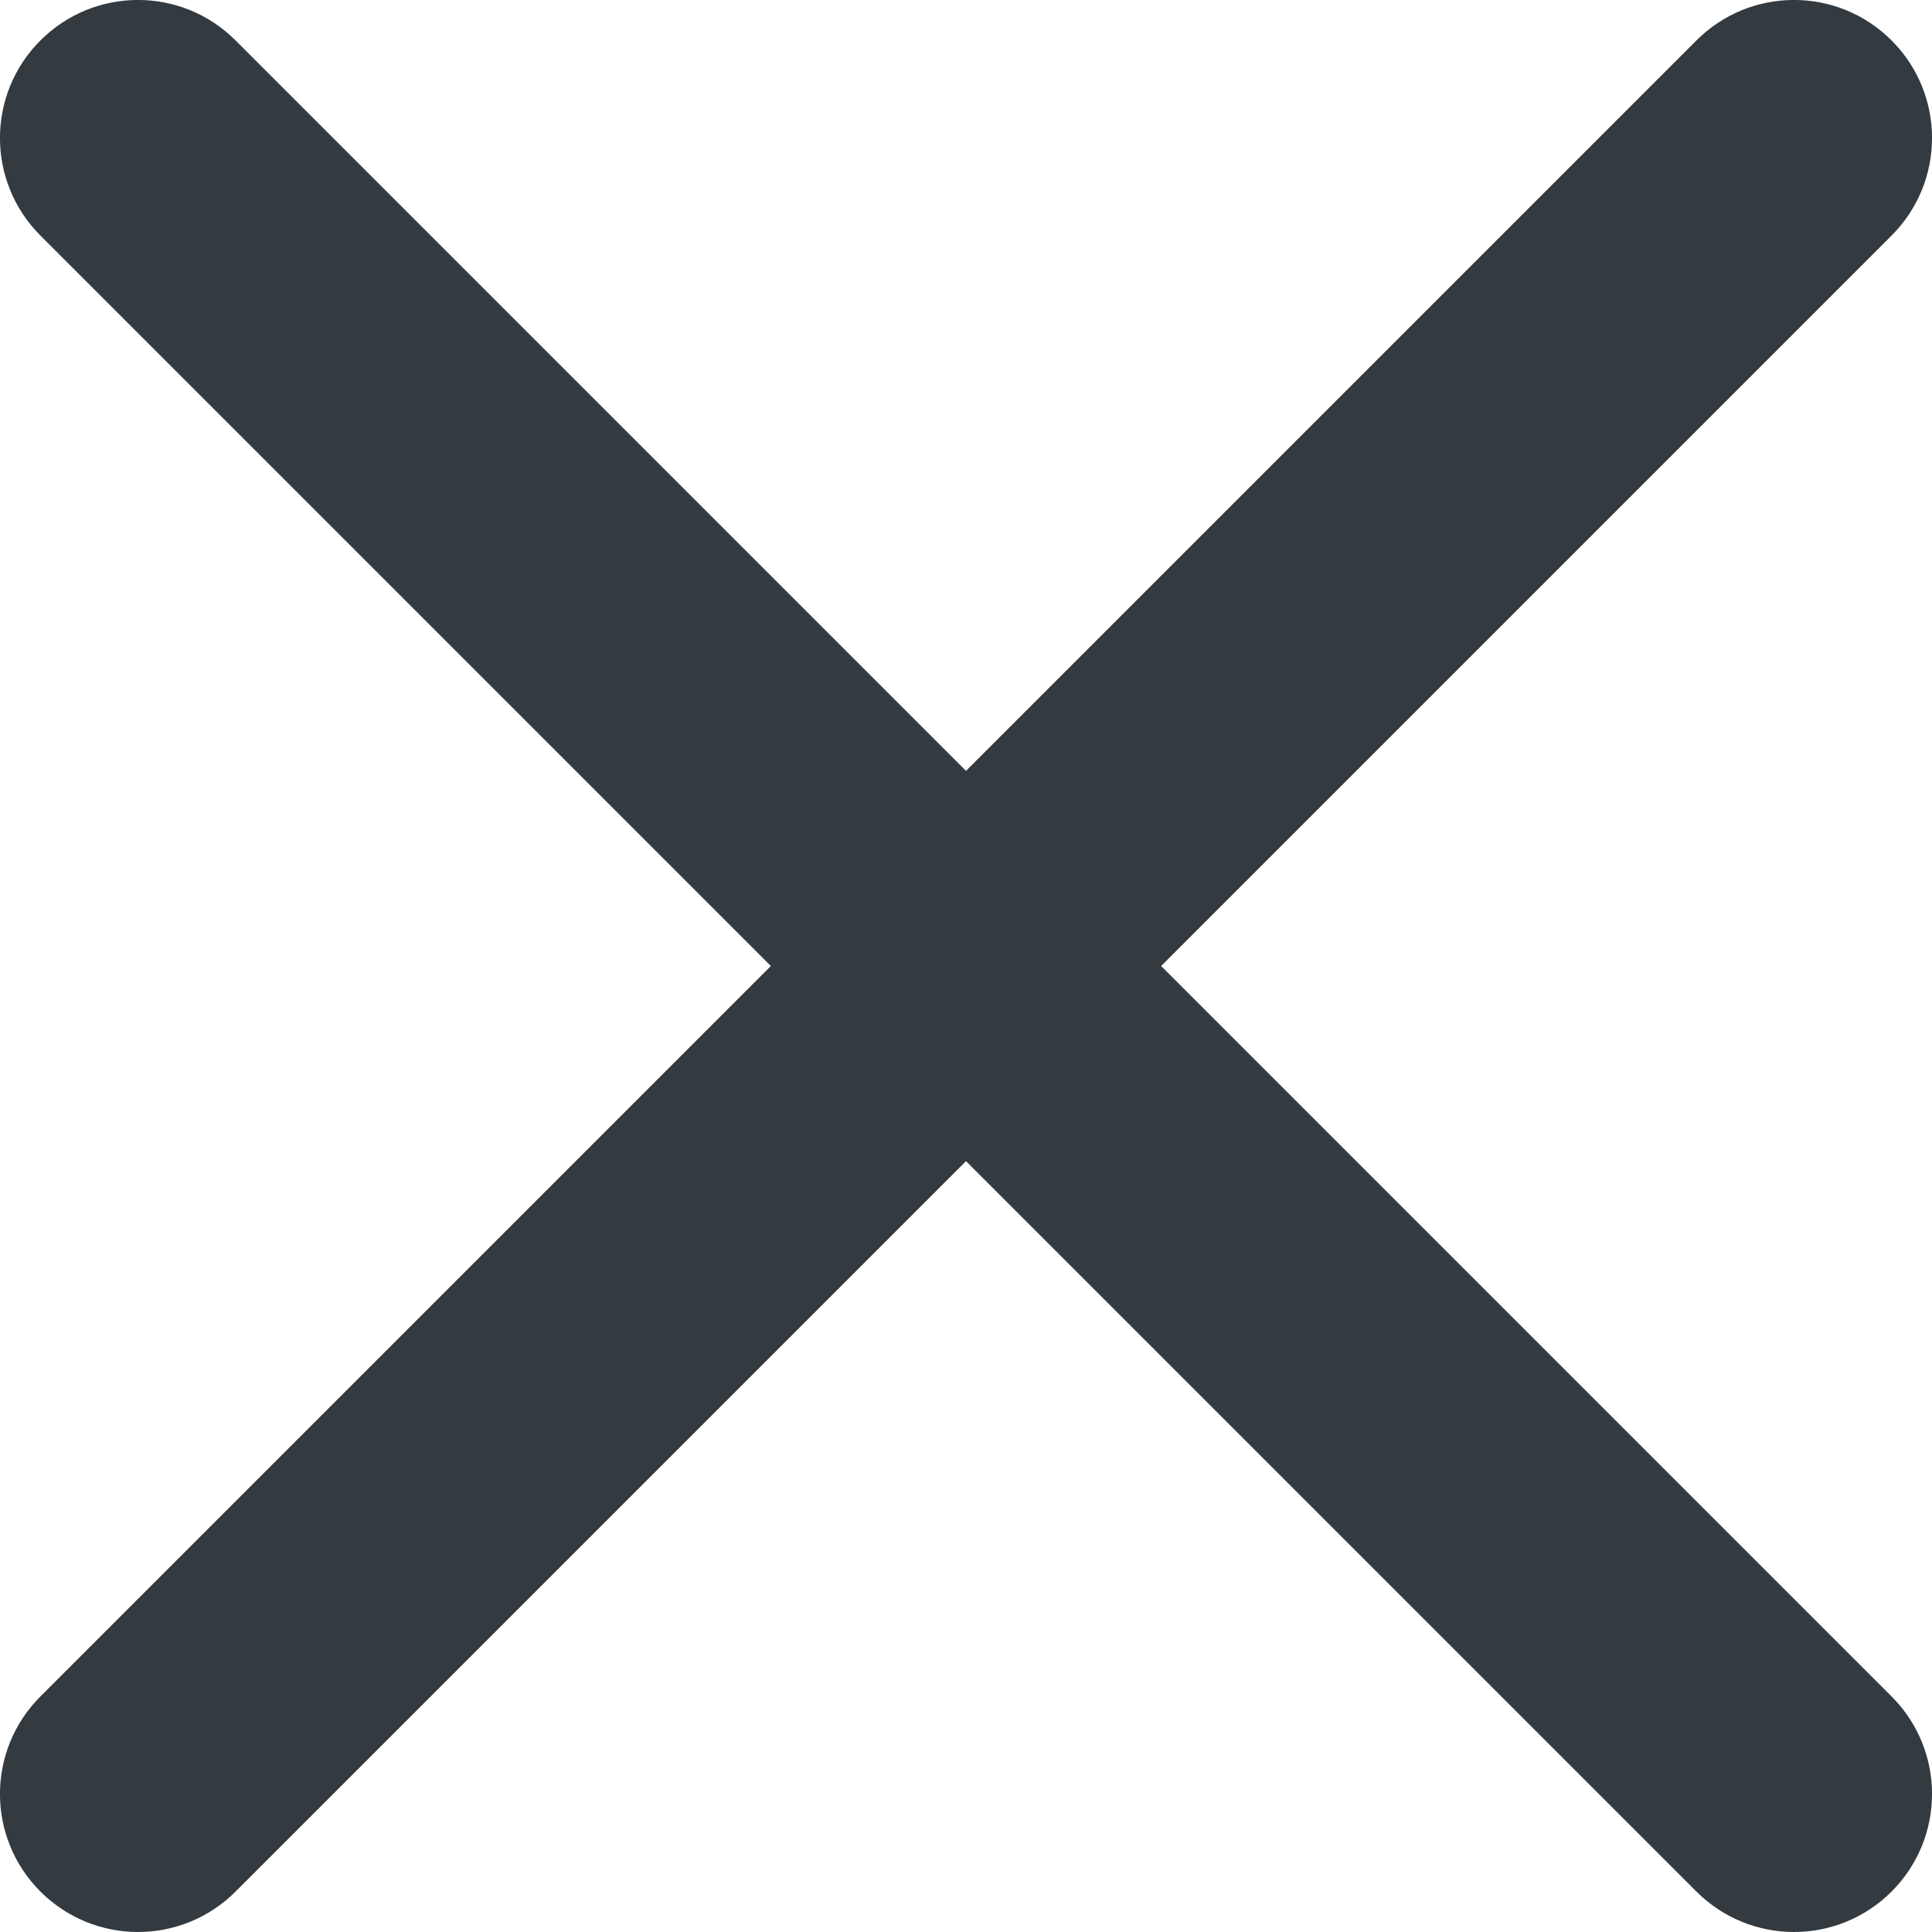
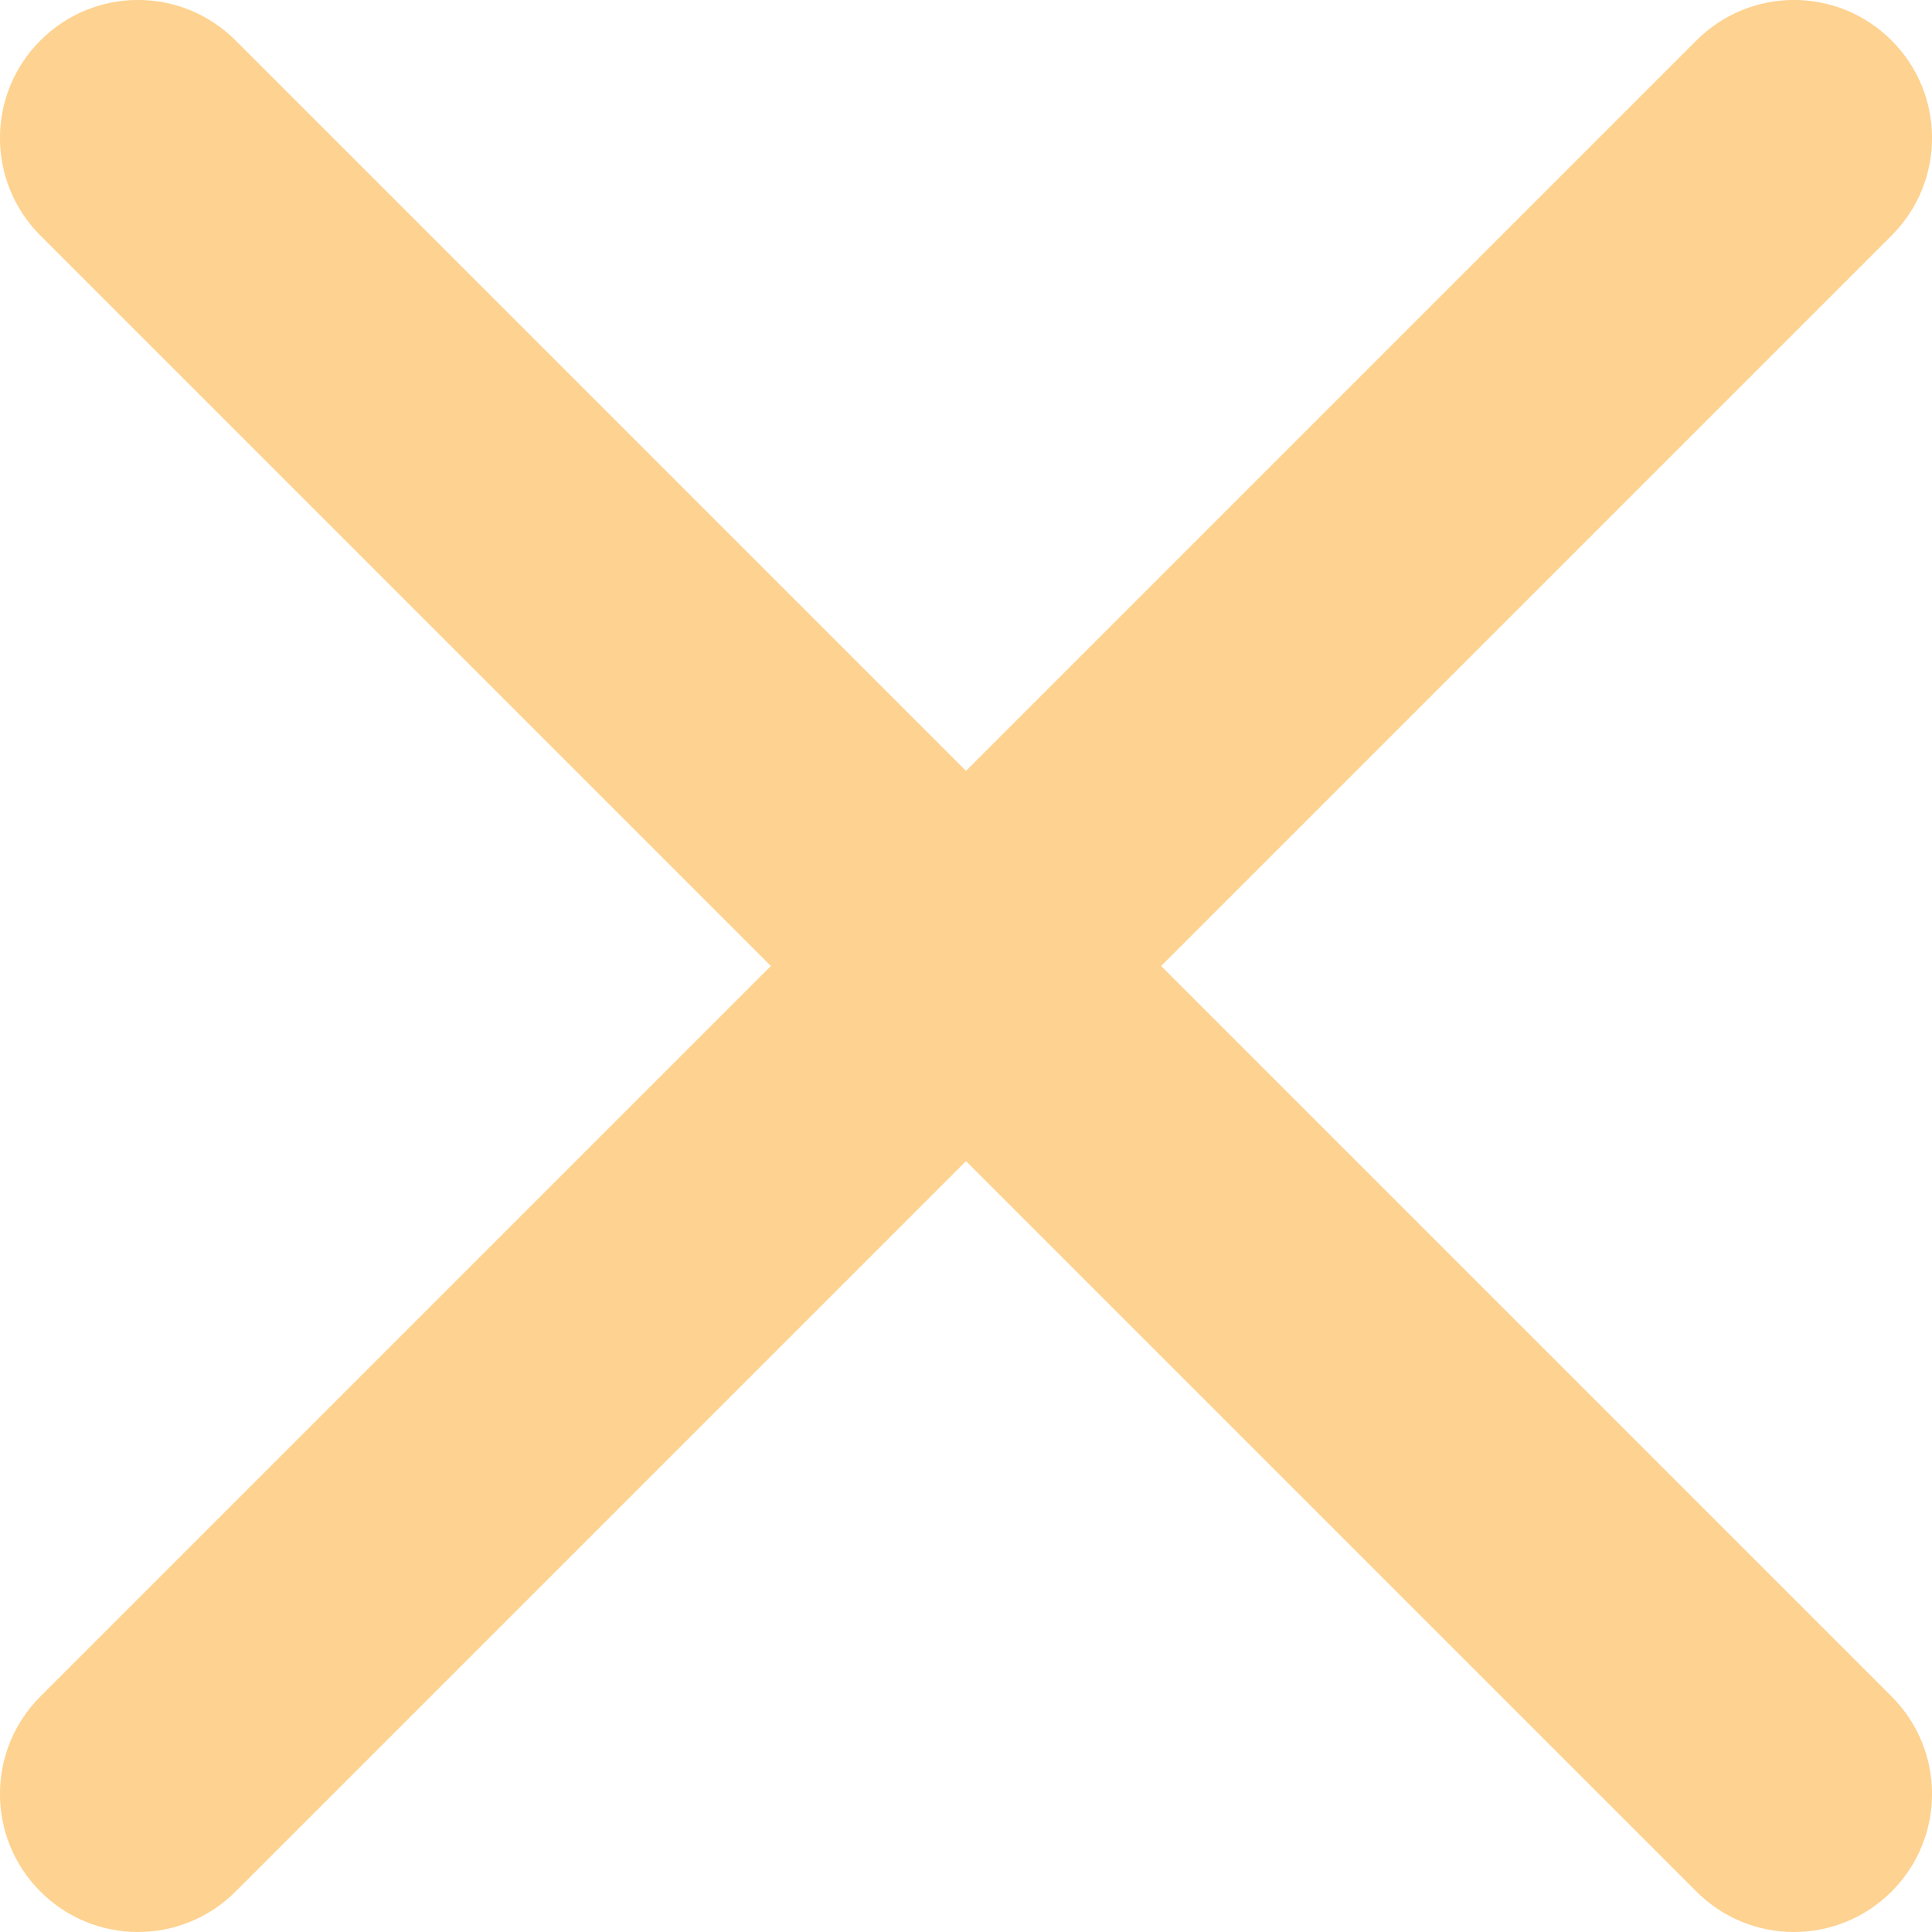
<svg xmlns="http://www.w3.org/2000/svg" width="14" height="14" viewBox="0 0 14 14" fill="none">
-   <path d="M1 14C0.744 14 0.488 13.902 0.293 13.707C-0.098 13.316 -0.098 12.684 0.293 12.293L12.293 0.293C12.684 -0.098 13.316 -0.098 13.707 0.293C14.098 0.684 14.098 1.316 13.707 1.707L1.707 13.707C1.512 13.902 1.256 14 1 14Z" fill="#333B41" />
-   <path d="M13 14C12.744 14 12.488 13.902 12.293 13.707L0.293 1.707C-0.098 1.316 -0.098 0.684 0.293 0.293C0.684 -0.098 1.316 -0.098 1.707 0.293L13.707 12.293C14.098 12.684 14.098 13.316 13.707 13.707C13.512 13.902 13.256 14 13 14Z" fill="#333B41" />
+   <path d="M1 14C0.744 14 0.488 13.902 0.293 13.707C-0.098 13.316 -0.098 12.684 0.293 12.293L12.293 0.293C12.684 -0.098 13.316 -0.098 13.707 0.293C14.098 0.684 14.098 1.316 13.707 1.707L1.707 13.707C1.512 13.902 1.256 14 1 14Z" fill="#FED290" />
+   <path d="M13 14C12.744 14 12.488 13.902 12.293 13.707L0.293 1.707C-0.098 1.316 -0.098 0.684 0.293 0.293C0.684 -0.098 1.316 -0.098 1.707 0.293L13.707 12.293C14.098 12.684 14.098 13.316 13.707 13.707C13.512 13.902 13.256 14 13 14Z" fill="#FED290" />
</svg>
